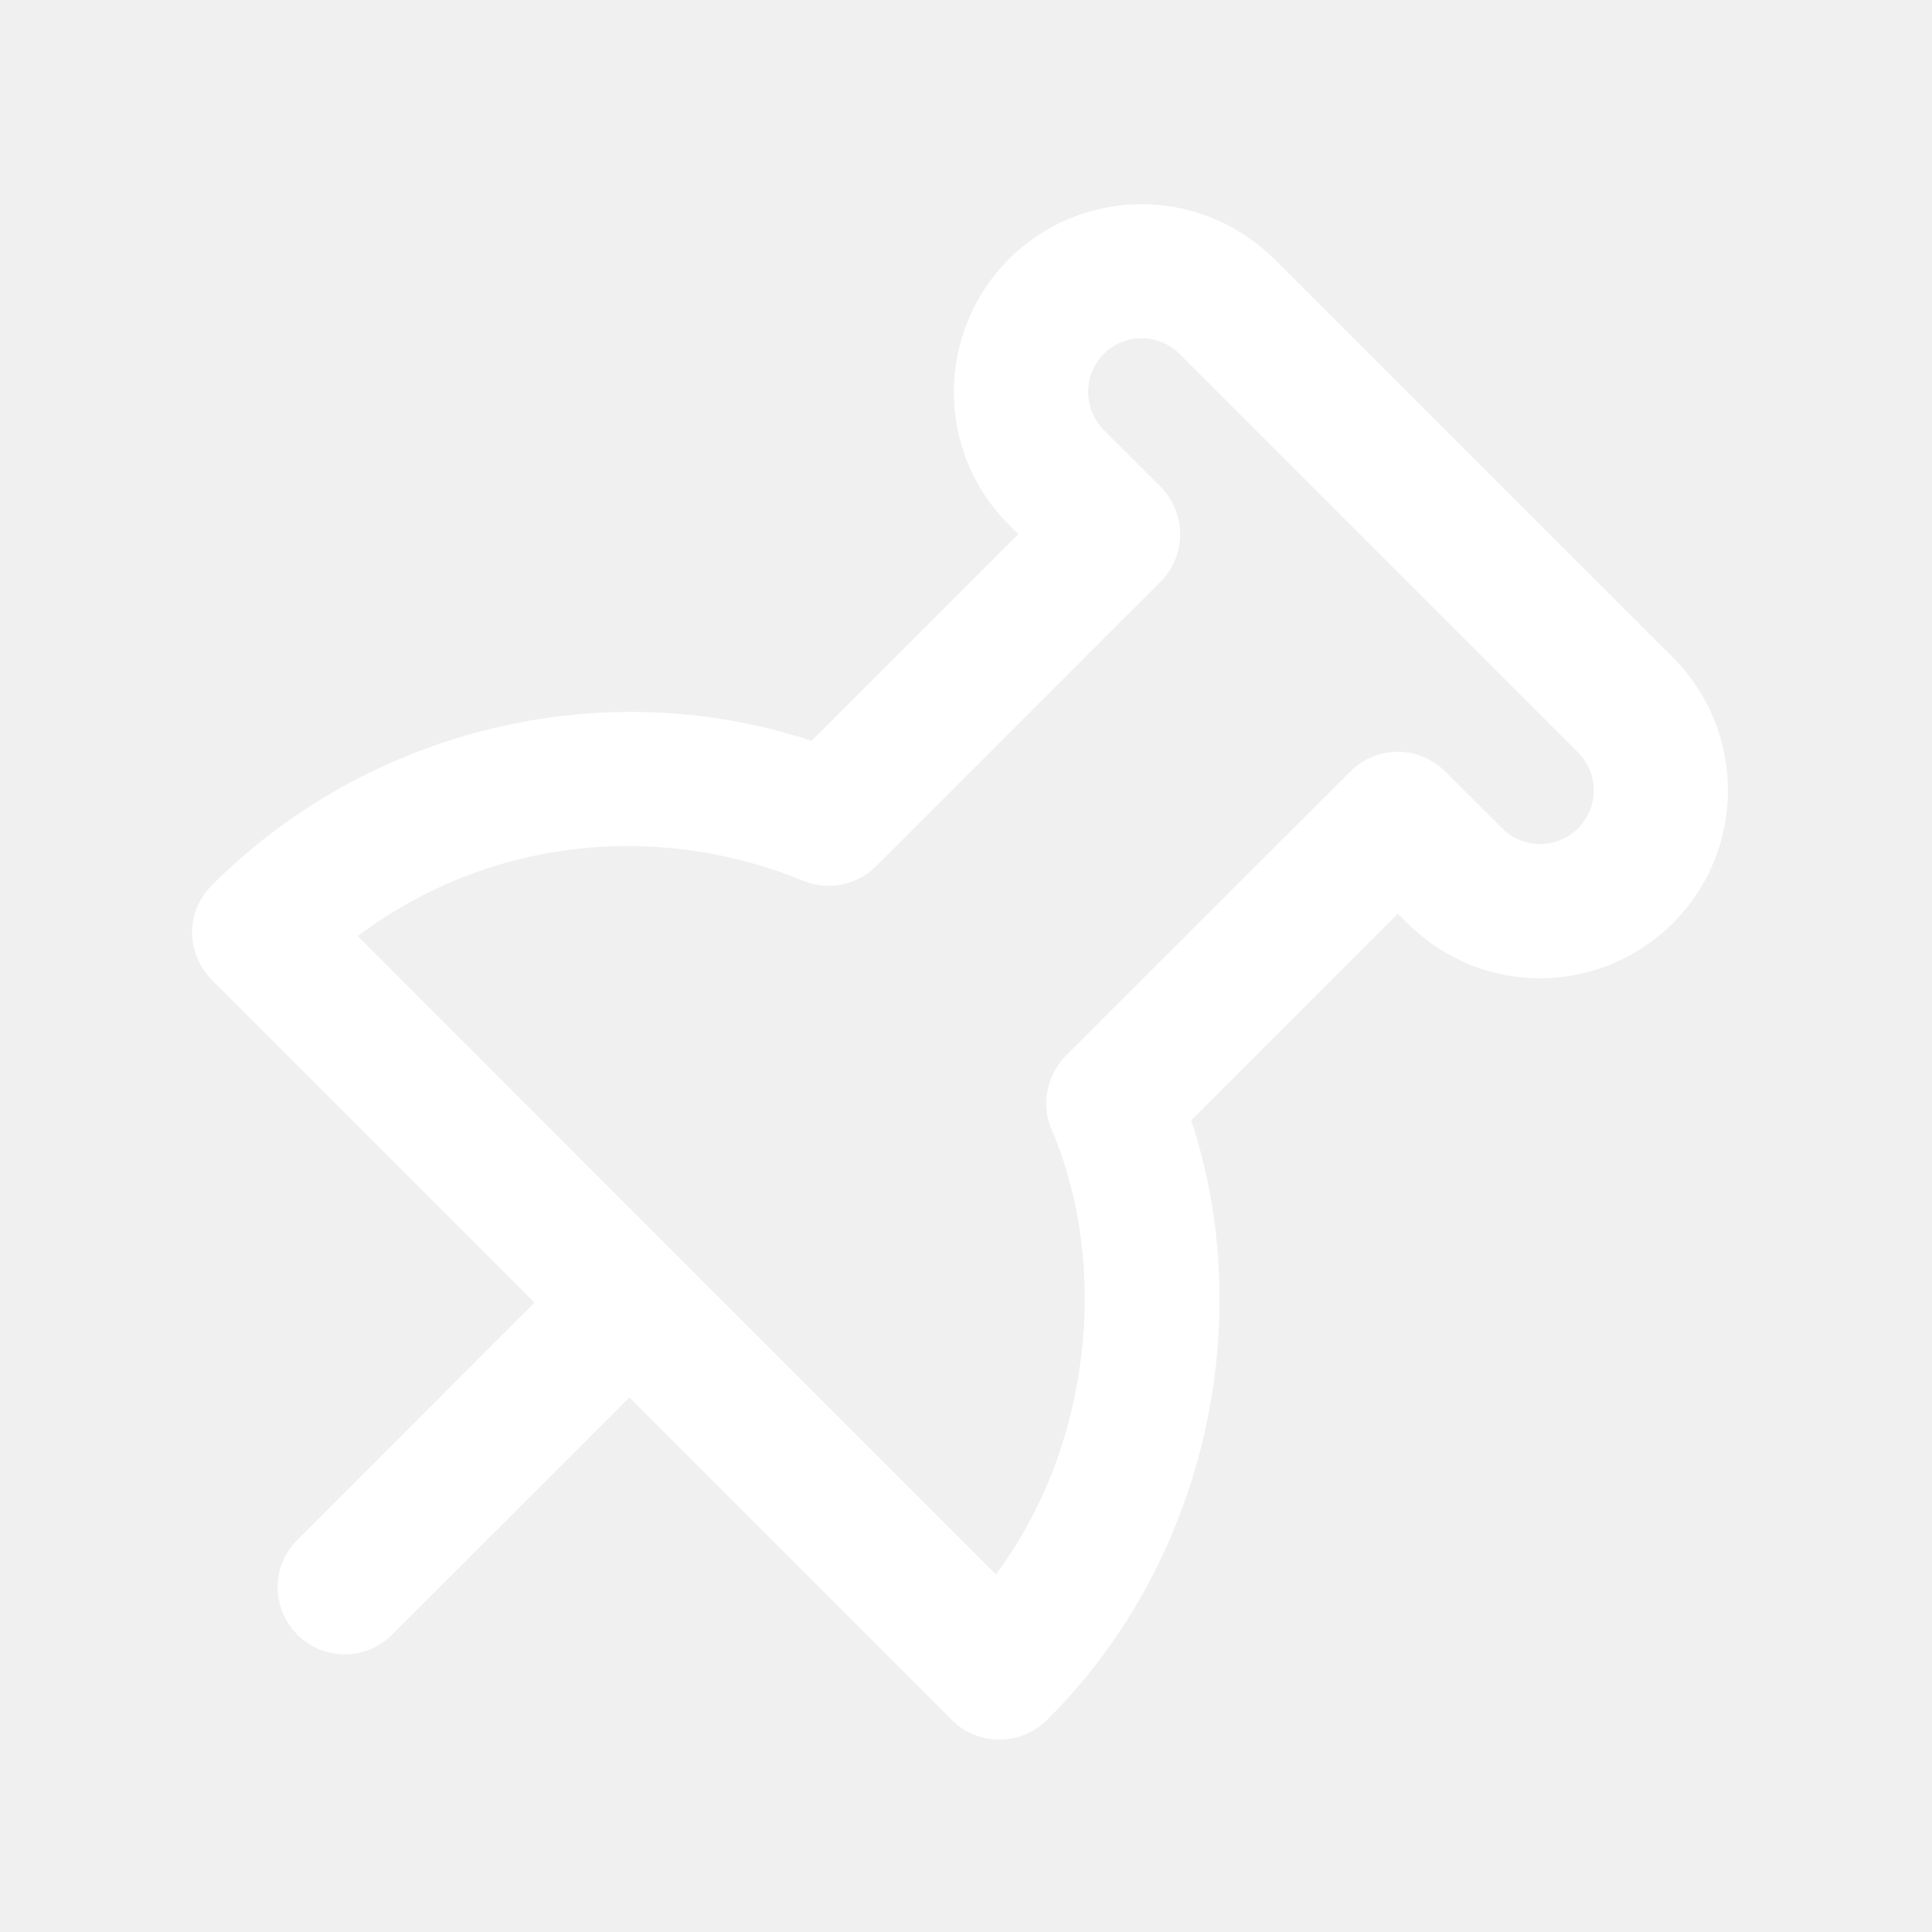
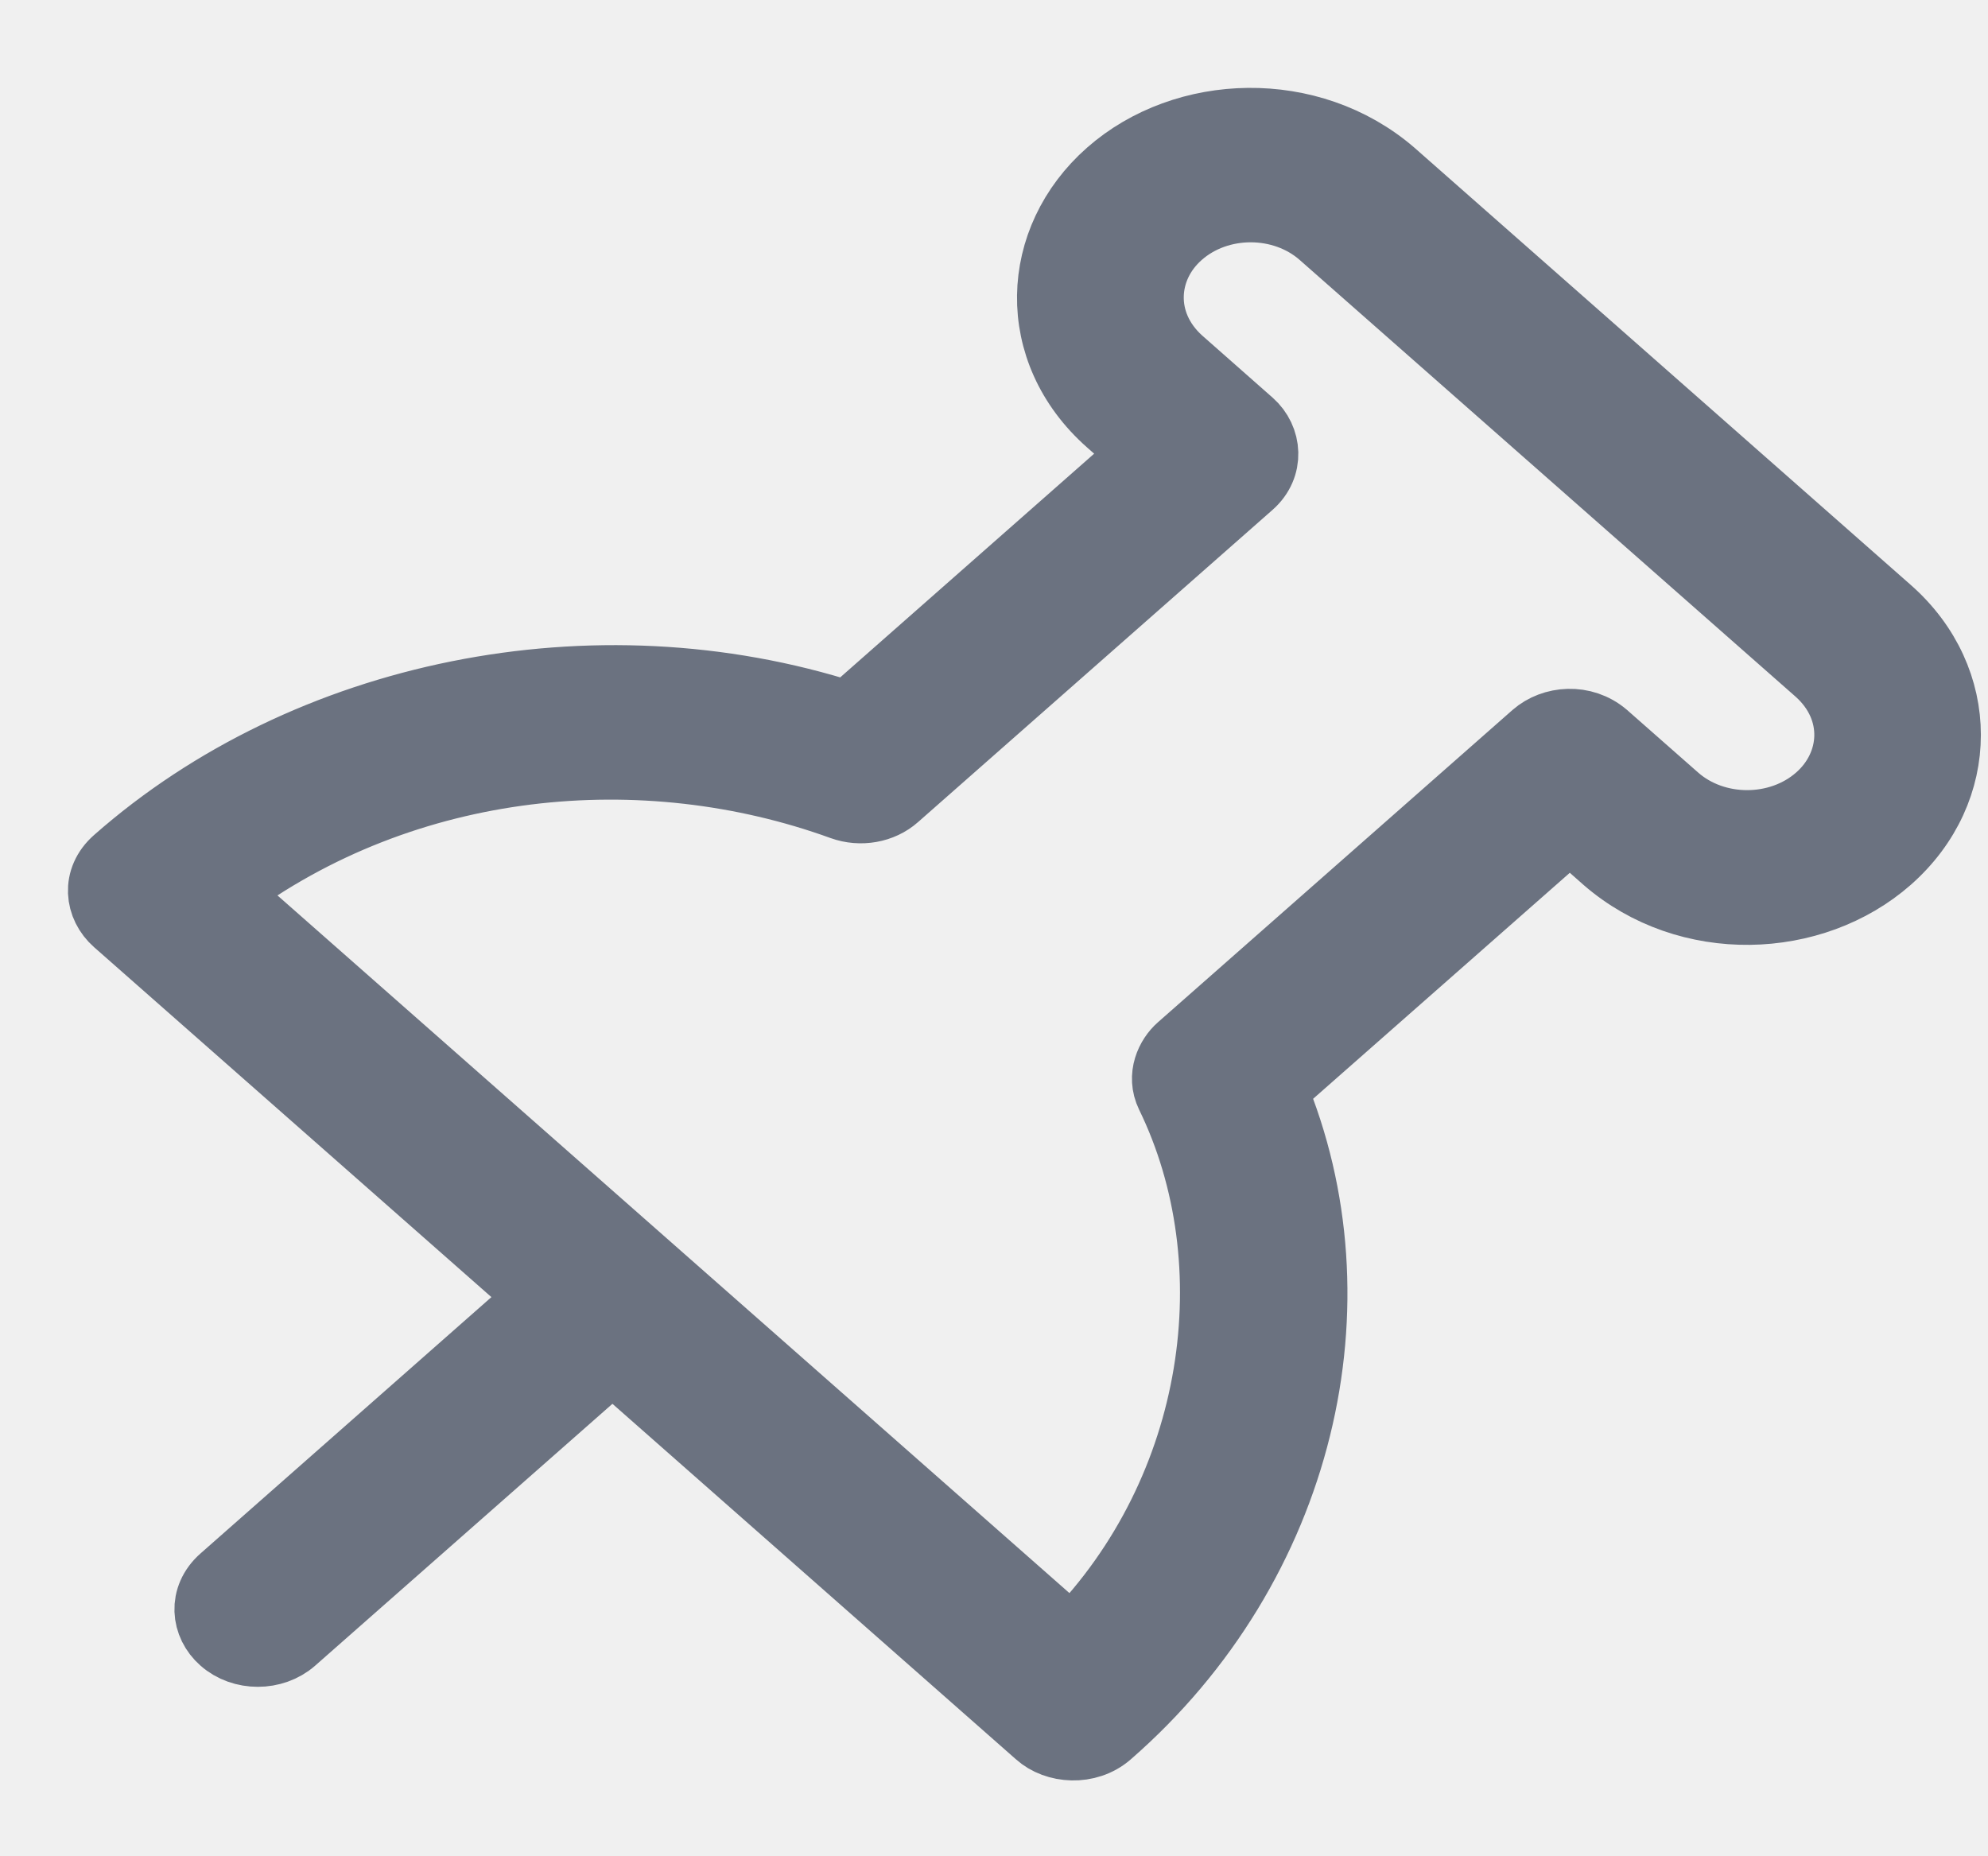
- <svg xmlns="http://www.w3.org/2000/svg" width="18" height="18" viewBox="0 0 18 18" fill="none">
-   <path d="M9.576 2.591C10.142 2.024 11.083 1.989 11.697 2.591L15.41 6.303C15.995 6.889 15.995 7.838 15.41 8.424C14.843 8.99 13.903 9.032 13.288 8.424L13.023 8.159L10.81 10.373C11.477 12.18 11.03 14.41 9.576 15.849C9.419 16.004 9.177 15.984 9.046 15.849L5.864 12.667L3.477 15.053C3.331 15.2 3.093 15.2 2.947 15.053C2.812 14.918 2.788 14.683 2.947 14.523L5.333 12.136L2.151 8.954C2.016 8.819 1.99 8.585 2.151 8.424C3.57 7.005 5.725 6.497 7.627 7.19L9.841 4.977L9.576 4.712C8.972 4.104 9.01 3.157 9.576 2.591V2.591ZM11.167 3.121C10.874 2.828 10.399 2.828 10.106 3.121C9.829 3.398 9.803 3.869 10.106 4.182L10.637 4.712C10.772 4.847 10.791 5.088 10.637 5.242L7.986 7.893C7.879 8 7.718 8.032 7.578 7.975C6.103 7.368 4.321 7.543 2.958 8.7L9.299 15.042C10.402 13.767 10.637 11.847 10.026 10.422C9.955 10.257 10.026 10.095 10.106 10.014L12.758 7.364C12.893 7.228 13.126 7.206 13.288 7.364L13.819 7.894C14.112 8.187 14.586 8.187 14.879 7.894C15.157 7.616 15.187 7.148 14.879 6.833L11.167 3.121Z" fill="white" stroke="white" stroke-width="0.5" />
+ <svg xmlns="http://www.w3.org/2000/svg" width="15" height="14" viewBox="0 0 15 14" fill="none">
+   <path d="M8.367 1.302C8.938 0.799 9.887 0.768 10.507 1.302L14.253 4.602C14.844 5.123 14.844 5.967 14.253 6.488C13.681 6.991 12.733 7.028 12.112 6.488L11.845 6.252L9.611 8.219C10.285 9.826 9.834 11.809 8.367 13.087C8.208 13.225 7.964 13.207 7.831 13.087L4.621 10.259L2.213 12.38C2.065 12.51 1.825 12.51 1.678 12.38C1.541 12.26 1.517 12.051 1.678 11.909L4.086 9.787L0.875 6.959C0.739 6.839 0.712 6.631 0.875 6.488C2.307 5.226 4.481 4.775 6.4 5.391L8.634 3.423L8.367 3.188C7.757 2.648 7.795 1.806 8.367 1.302ZM9.972 1.774C9.676 1.513 9.197 1.513 8.902 1.774C8.622 2.02 8.595 2.438 8.902 2.716L9.437 3.188C9.573 3.308 9.592 3.522 9.437 3.659L6.762 6.015C6.654 6.111 6.492 6.139 6.351 6.088C4.862 5.548 3.064 5.704 1.689 6.733L8.088 12.37C9.2 11.237 9.437 9.53 8.82 8.264C8.749 8.117 8.82 7.973 8.902 7.901L11.577 5.545C11.714 5.425 11.948 5.405 12.112 5.545L12.647 6.016C12.943 6.277 13.422 6.277 13.718 6.016C13.998 5.77 14.028 5.353 13.718 5.073L9.972 1.774Z" fill="#6B7280" stroke="#6B7280" stroke-width="0.5" />
</svg>
